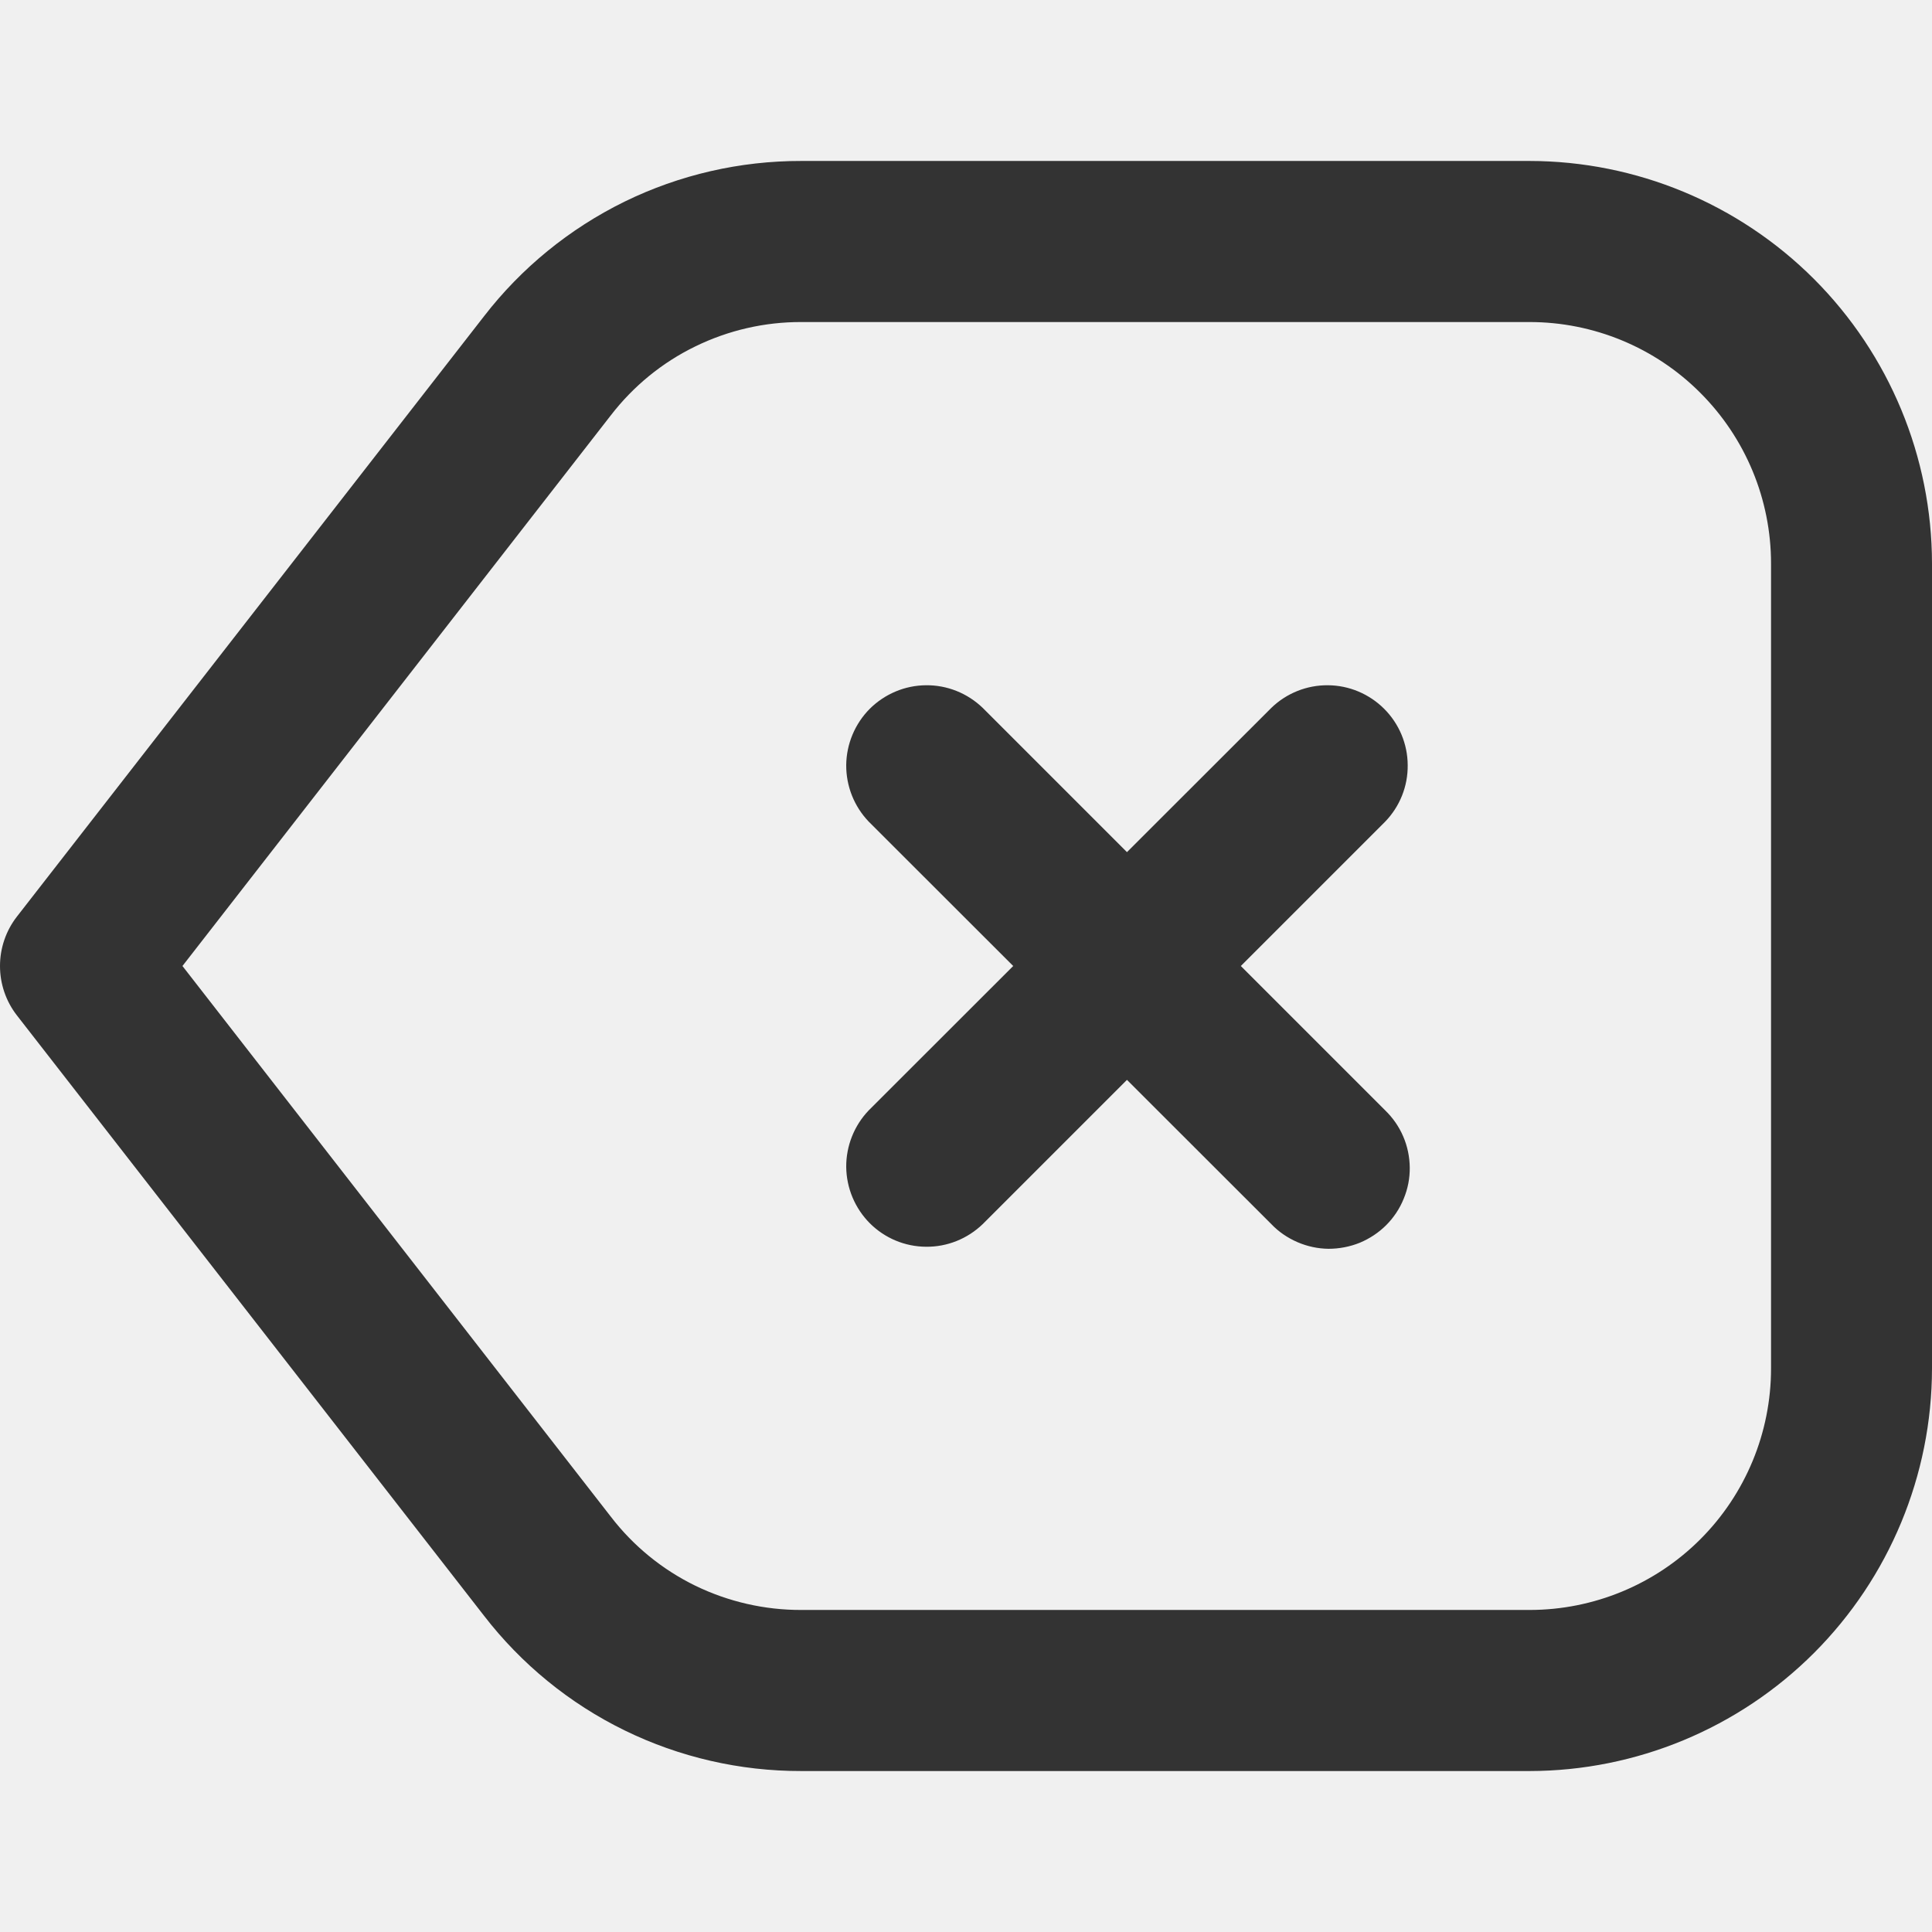
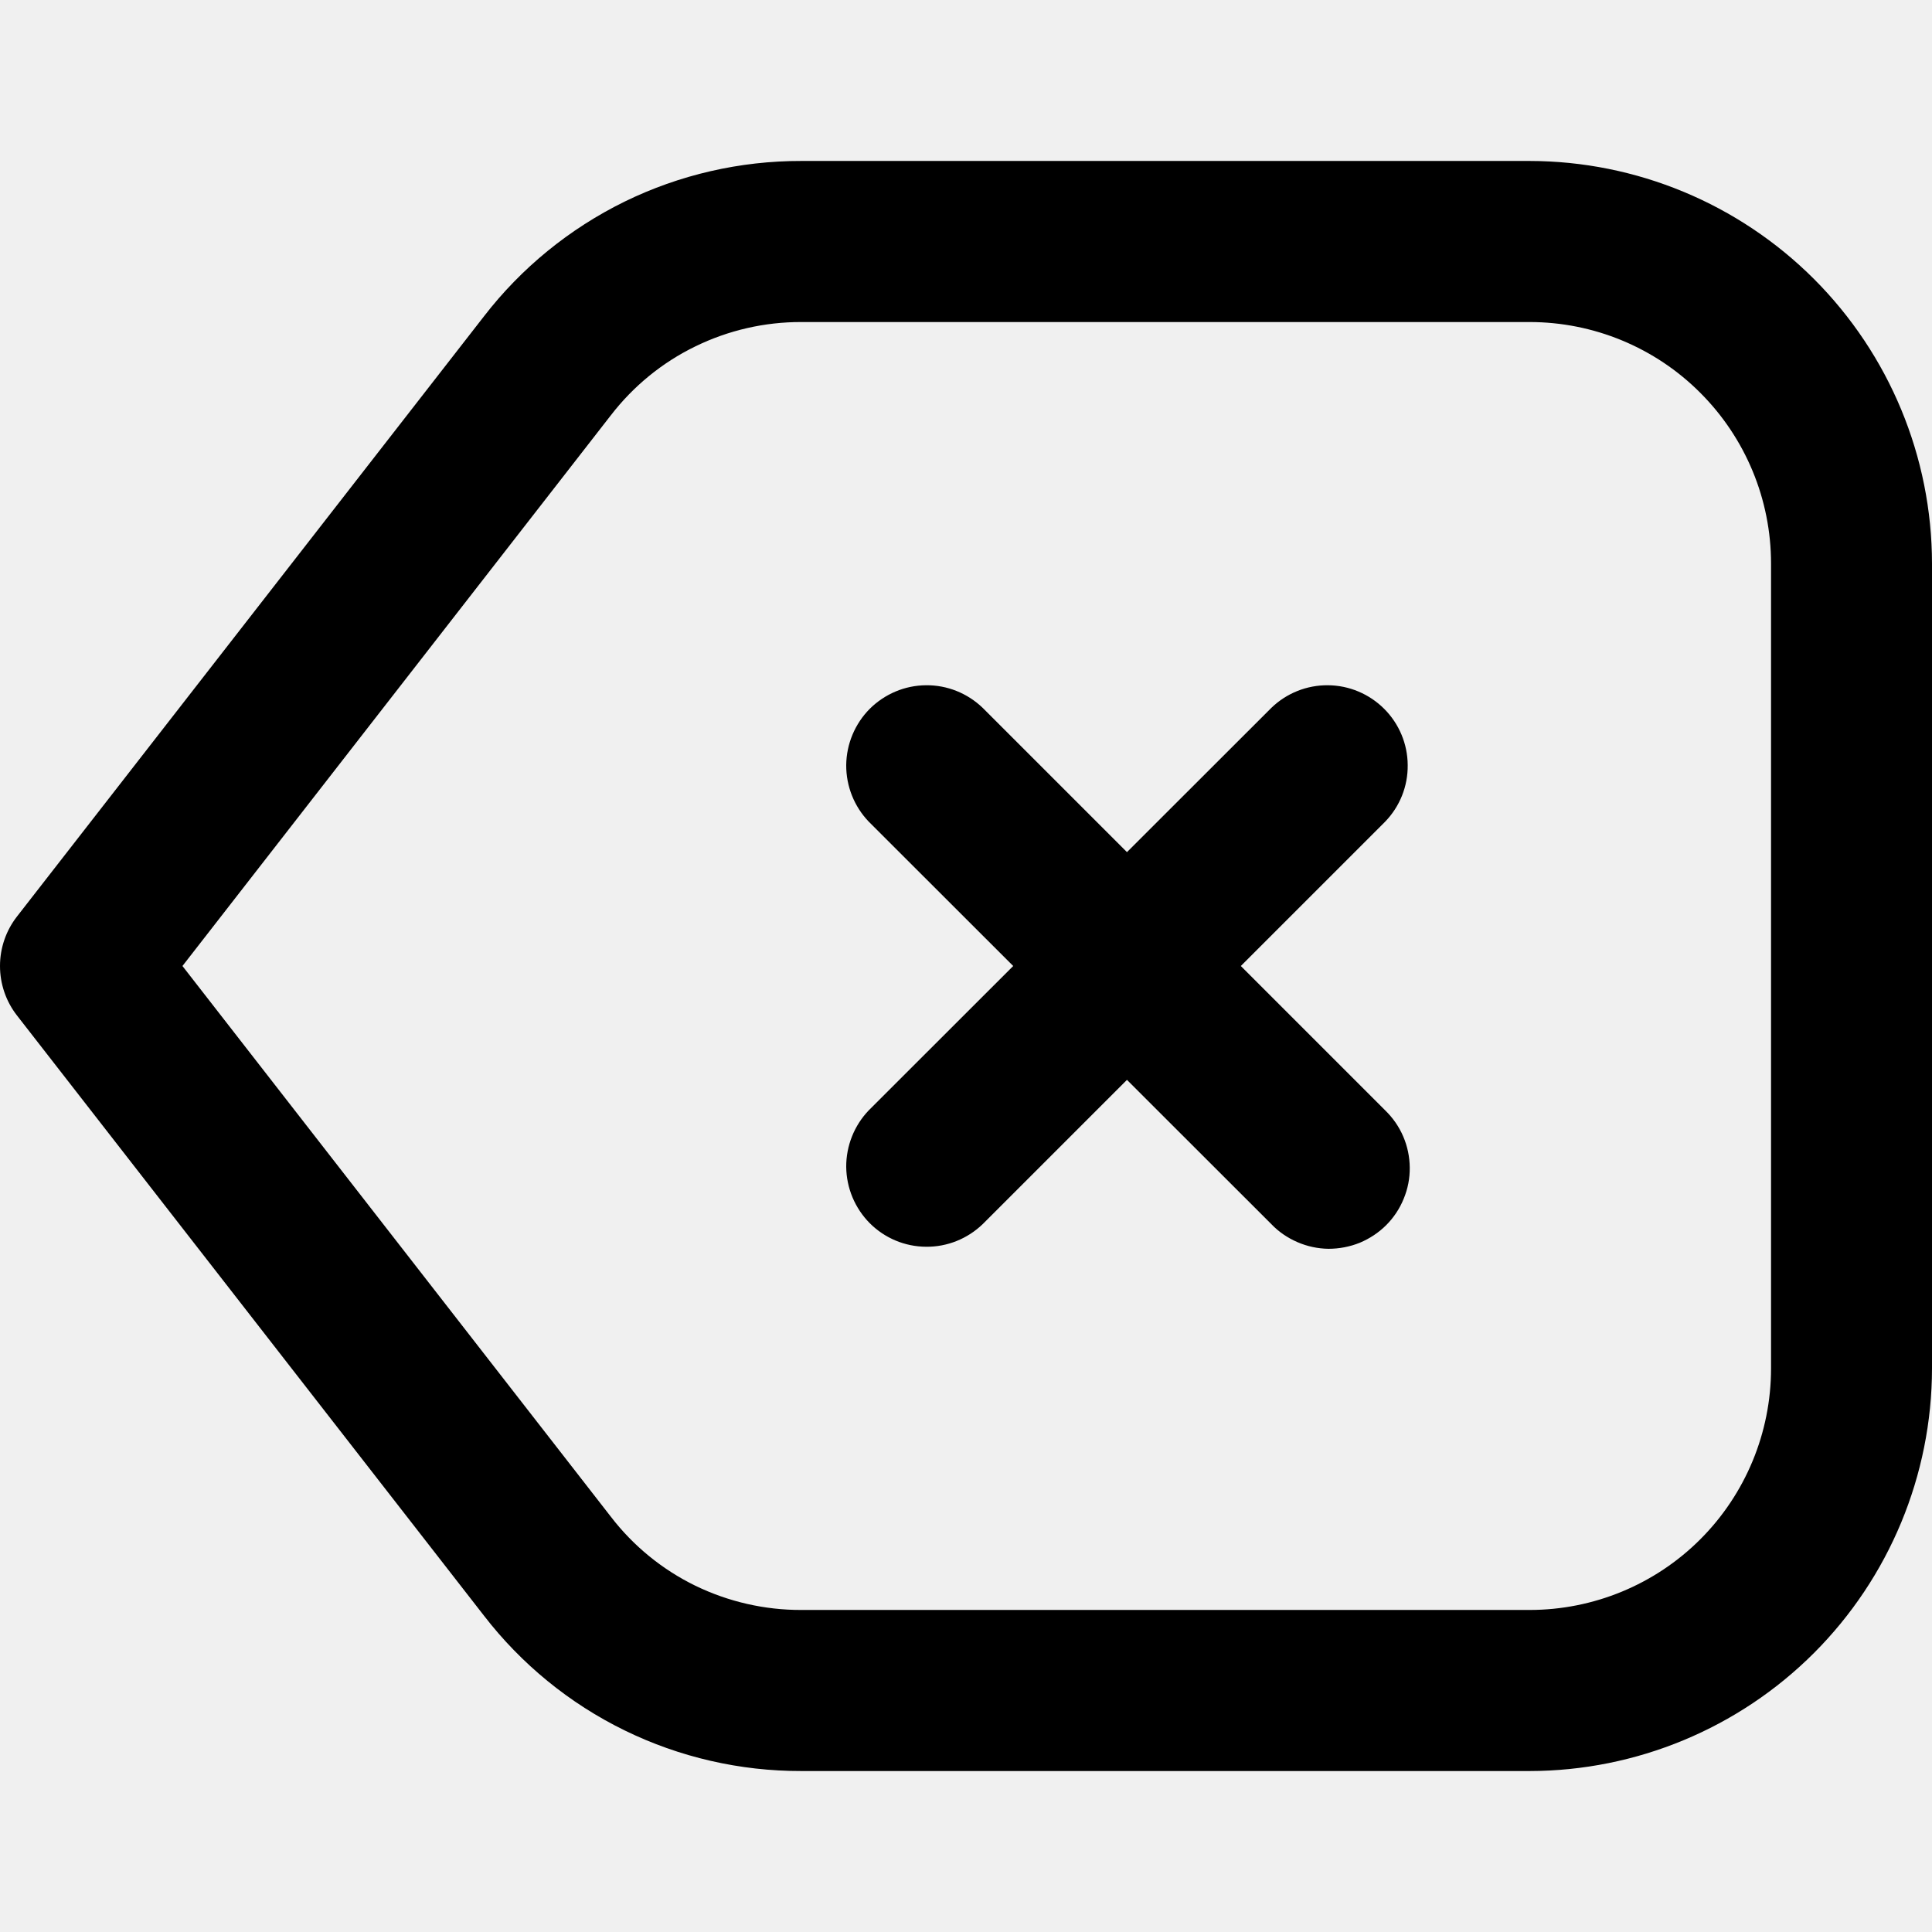
<svg xmlns="http://www.w3.org/2000/svg" width="16" height="16" viewBox="0 0 16 16" fill="none">
  <g clip-path="url(#clip0_345_3537)">
-     <path d="M12.667 1.333H6.637C6.129 1.332 5.628 1.447 5.172 1.67C4.716 1.894 4.317 2.219 4.007 2.621L0.14 7.591C0.049 7.708 -0 7.852 -0 8C-0 8.148 0.049 8.292 0.14 8.409L4.007 13.379C4.317 13.781 4.716 14.107 5.172 14.33C5.628 14.553 6.129 14.668 6.637 14.667H12.667C13.55 14.666 14.398 14.314 15.023 13.689C15.647 13.064 15.999 12.217 16 11.333V4.667C15.999 3.783 15.647 2.936 15.023 2.311C14.398 1.686 13.55 1.334 12.667 1.333ZM14.667 11.333C14.667 11.864 14.456 12.373 14.081 12.748C13.706 13.123 13.197 13.333 12.667 13.333H6.637C6.333 13.334 6.032 13.265 5.758 13.132C5.484 12.998 5.245 12.803 5.059 12.561L1.511 8L5.059 3.439C5.245 3.198 5.484 3.002 5.758 2.869C6.032 2.735 6.333 2.666 6.637 2.667H12.667C13.197 2.667 13.706 2.877 14.081 3.253C14.456 3.628 14.667 4.136 14.667 4.667V11.333ZM11.471 6.805L10.276 8L11.471 9.195C11.535 9.257 11.586 9.33 11.621 9.412C11.656 9.493 11.674 9.581 11.675 9.669C11.676 9.758 11.659 9.845 11.625 9.927C11.592 10.009 11.542 10.084 11.48 10.146C11.417 10.209 11.342 10.258 11.261 10.292C11.179 10.325 11.091 10.342 11.002 10.342C10.914 10.341 10.826 10.322 10.745 10.287C10.664 10.252 10.59 10.202 10.529 10.138L9.333 8.943L8.138 10.138C8.012 10.259 7.844 10.327 7.669 10.325C7.494 10.324 7.327 10.254 7.203 10.13C7.08 10.006 7.01 9.839 7.008 9.664C7.007 9.49 7.074 9.321 7.195 9.195L8.391 8L7.195 6.805C7.074 6.679 7.007 6.511 7.008 6.336C7.01 6.161 7.08 5.994 7.203 5.87C7.327 5.747 7.494 5.676 7.669 5.675C7.844 5.673 8.012 5.741 8.138 5.862L9.333 7.057L10.529 5.862C10.654 5.741 10.823 5.673 10.998 5.675C11.172 5.676 11.34 5.747 11.463 5.87C11.587 5.994 11.657 6.161 11.658 6.336C11.66 6.511 11.593 6.679 11.471 6.805Z" fill="#333333" />
+     <path d="M12.667 1.333H6.637C6.129 1.332 5.628 1.447 5.172 1.67C4.716 1.894 4.317 2.219 4.007 2.621L0.14 7.591C0.049 7.708 -0 7.852 -0 8C-0 8.148 0.049 8.292 0.14 8.409L4.007 13.379C4.317 13.781 4.716 14.107 5.172 14.33C5.628 14.553 6.129 14.668 6.637 14.667H12.667C13.55 14.666 14.398 14.314 15.023 13.689C15.647 13.064 15.999 12.217 16 11.333V4.667C15.999 3.783 15.647 2.936 15.023 2.311C14.398 1.686 13.55 1.334 12.667 1.333ZM14.667 11.333C14.667 11.864 14.456 12.373 14.081 12.748C13.706 13.123 13.197 13.333 12.667 13.333H6.637C6.333 13.334 6.032 13.265 5.758 13.132C5.484 12.998 5.245 12.803 5.059 12.561L1.511 8L5.059 3.439C5.245 3.198 5.484 3.002 5.758 2.869C6.032 2.735 6.333 2.666 6.637 2.667H12.667C13.197 2.667 13.706 2.877 14.081 3.253C14.456 3.628 14.667 4.136 14.667 4.667V11.333ZM11.471 6.805L10.276 8L11.471 9.195C11.535 9.257 11.586 9.33 11.621 9.412C11.656 9.493 11.674 9.581 11.675 9.669C11.676 9.758 11.659 9.845 11.625 9.927C11.592 10.009 11.542 10.084 11.48 10.146C11.417 10.209 11.342 10.258 11.261 10.292C11.179 10.325 11.091 10.342 11.002 10.342C10.914 10.341 10.826 10.322 10.745 10.287C10.664 10.252 10.59 10.202 10.529 10.138L9.333 8.943L8.138 10.138C8.012 10.259 7.844 10.327 7.669 10.325C7.494 10.324 7.327 10.254 7.203 10.13C7.08 10.006 7.01 9.839 7.008 9.664C7.007 9.49 7.074 9.321 7.195 9.195L8.391 8L7.195 6.805C7.074 6.679 7.007 6.511 7.008 6.336C7.01 6.161 7.08 5.994 7.203 5.87C7.327 5.747 7.494 5.676 7.669 5.675C7.844 5.673 8.012 5.741 8.138 5.862L9.333 7.057L10.529 5.862C10.654 5.741 10.823 5.673 10.998 5.675C11.172 5.676 11.34 5.747 11.463 5.87C11.587 5.994 11.657 6.161 11.658 6.336C11.66 6.511 11.593 6.679 11.471 6.805Z" fill="currentColor" />
  </g>
  <defs>
    <clipPath id="clip0_345_3537">
      <rect width="16" height="16" fill="white" />
    </clipPath>
  </defs>
</svg>
